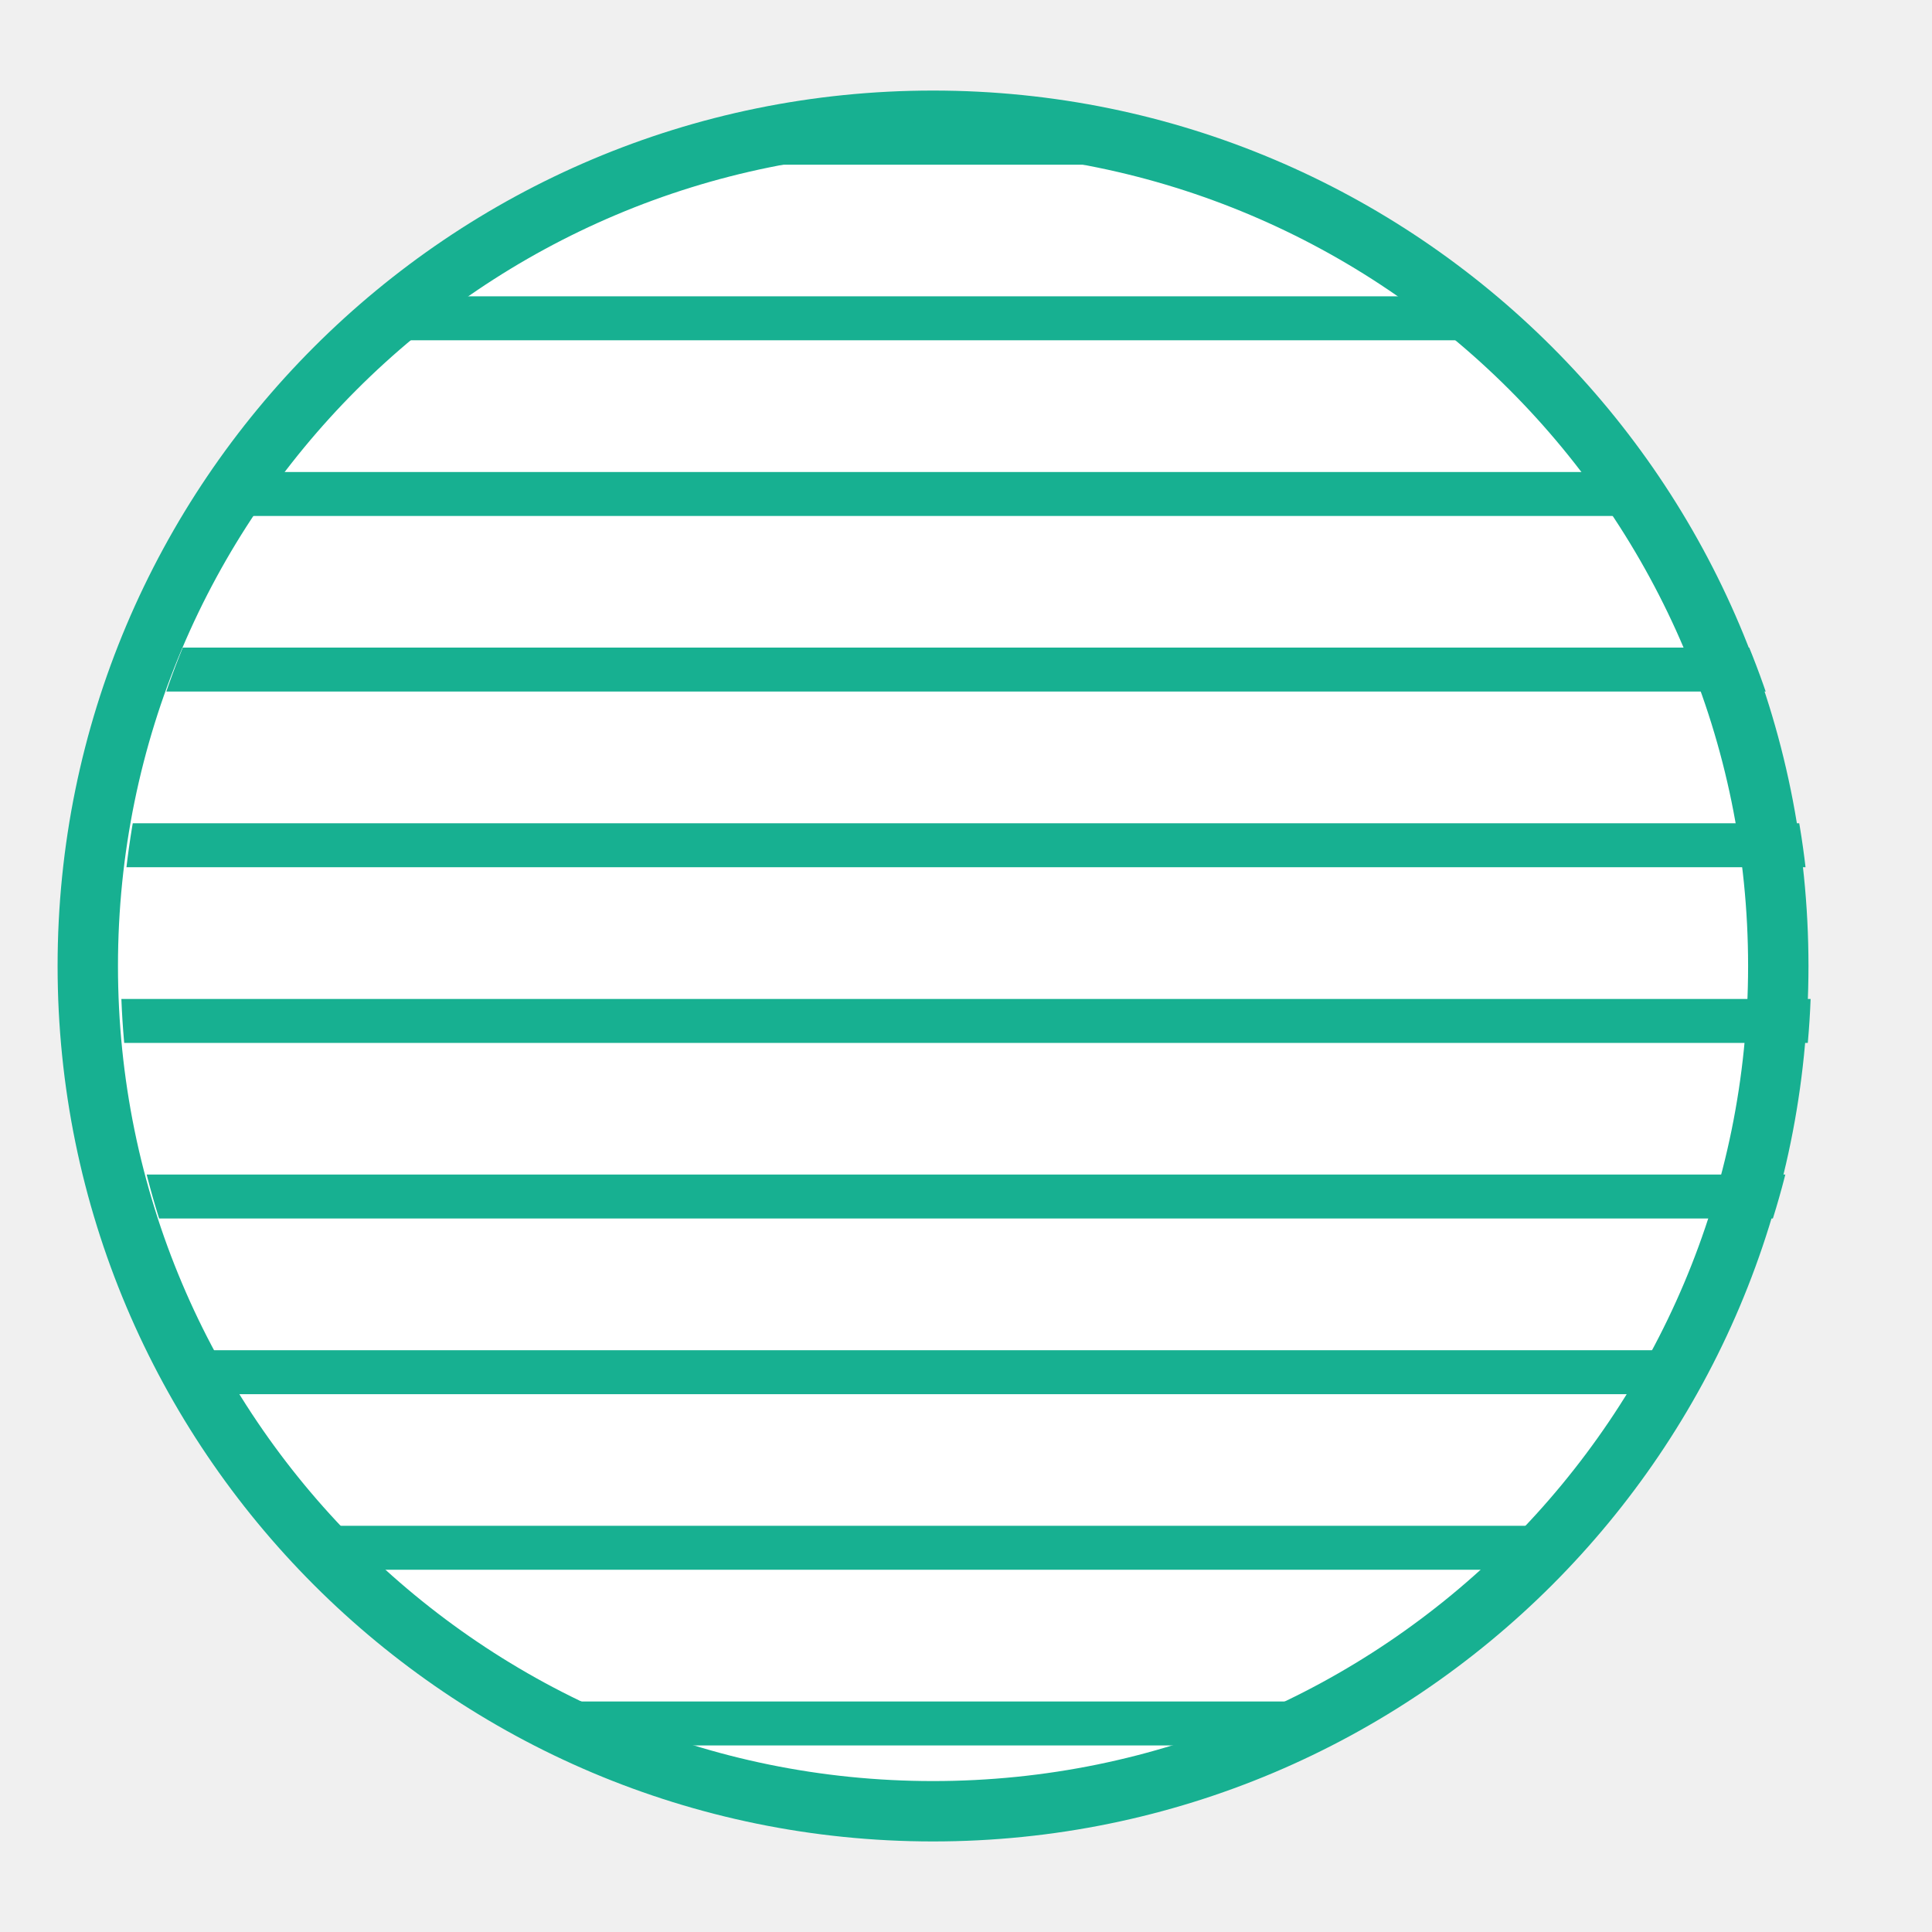
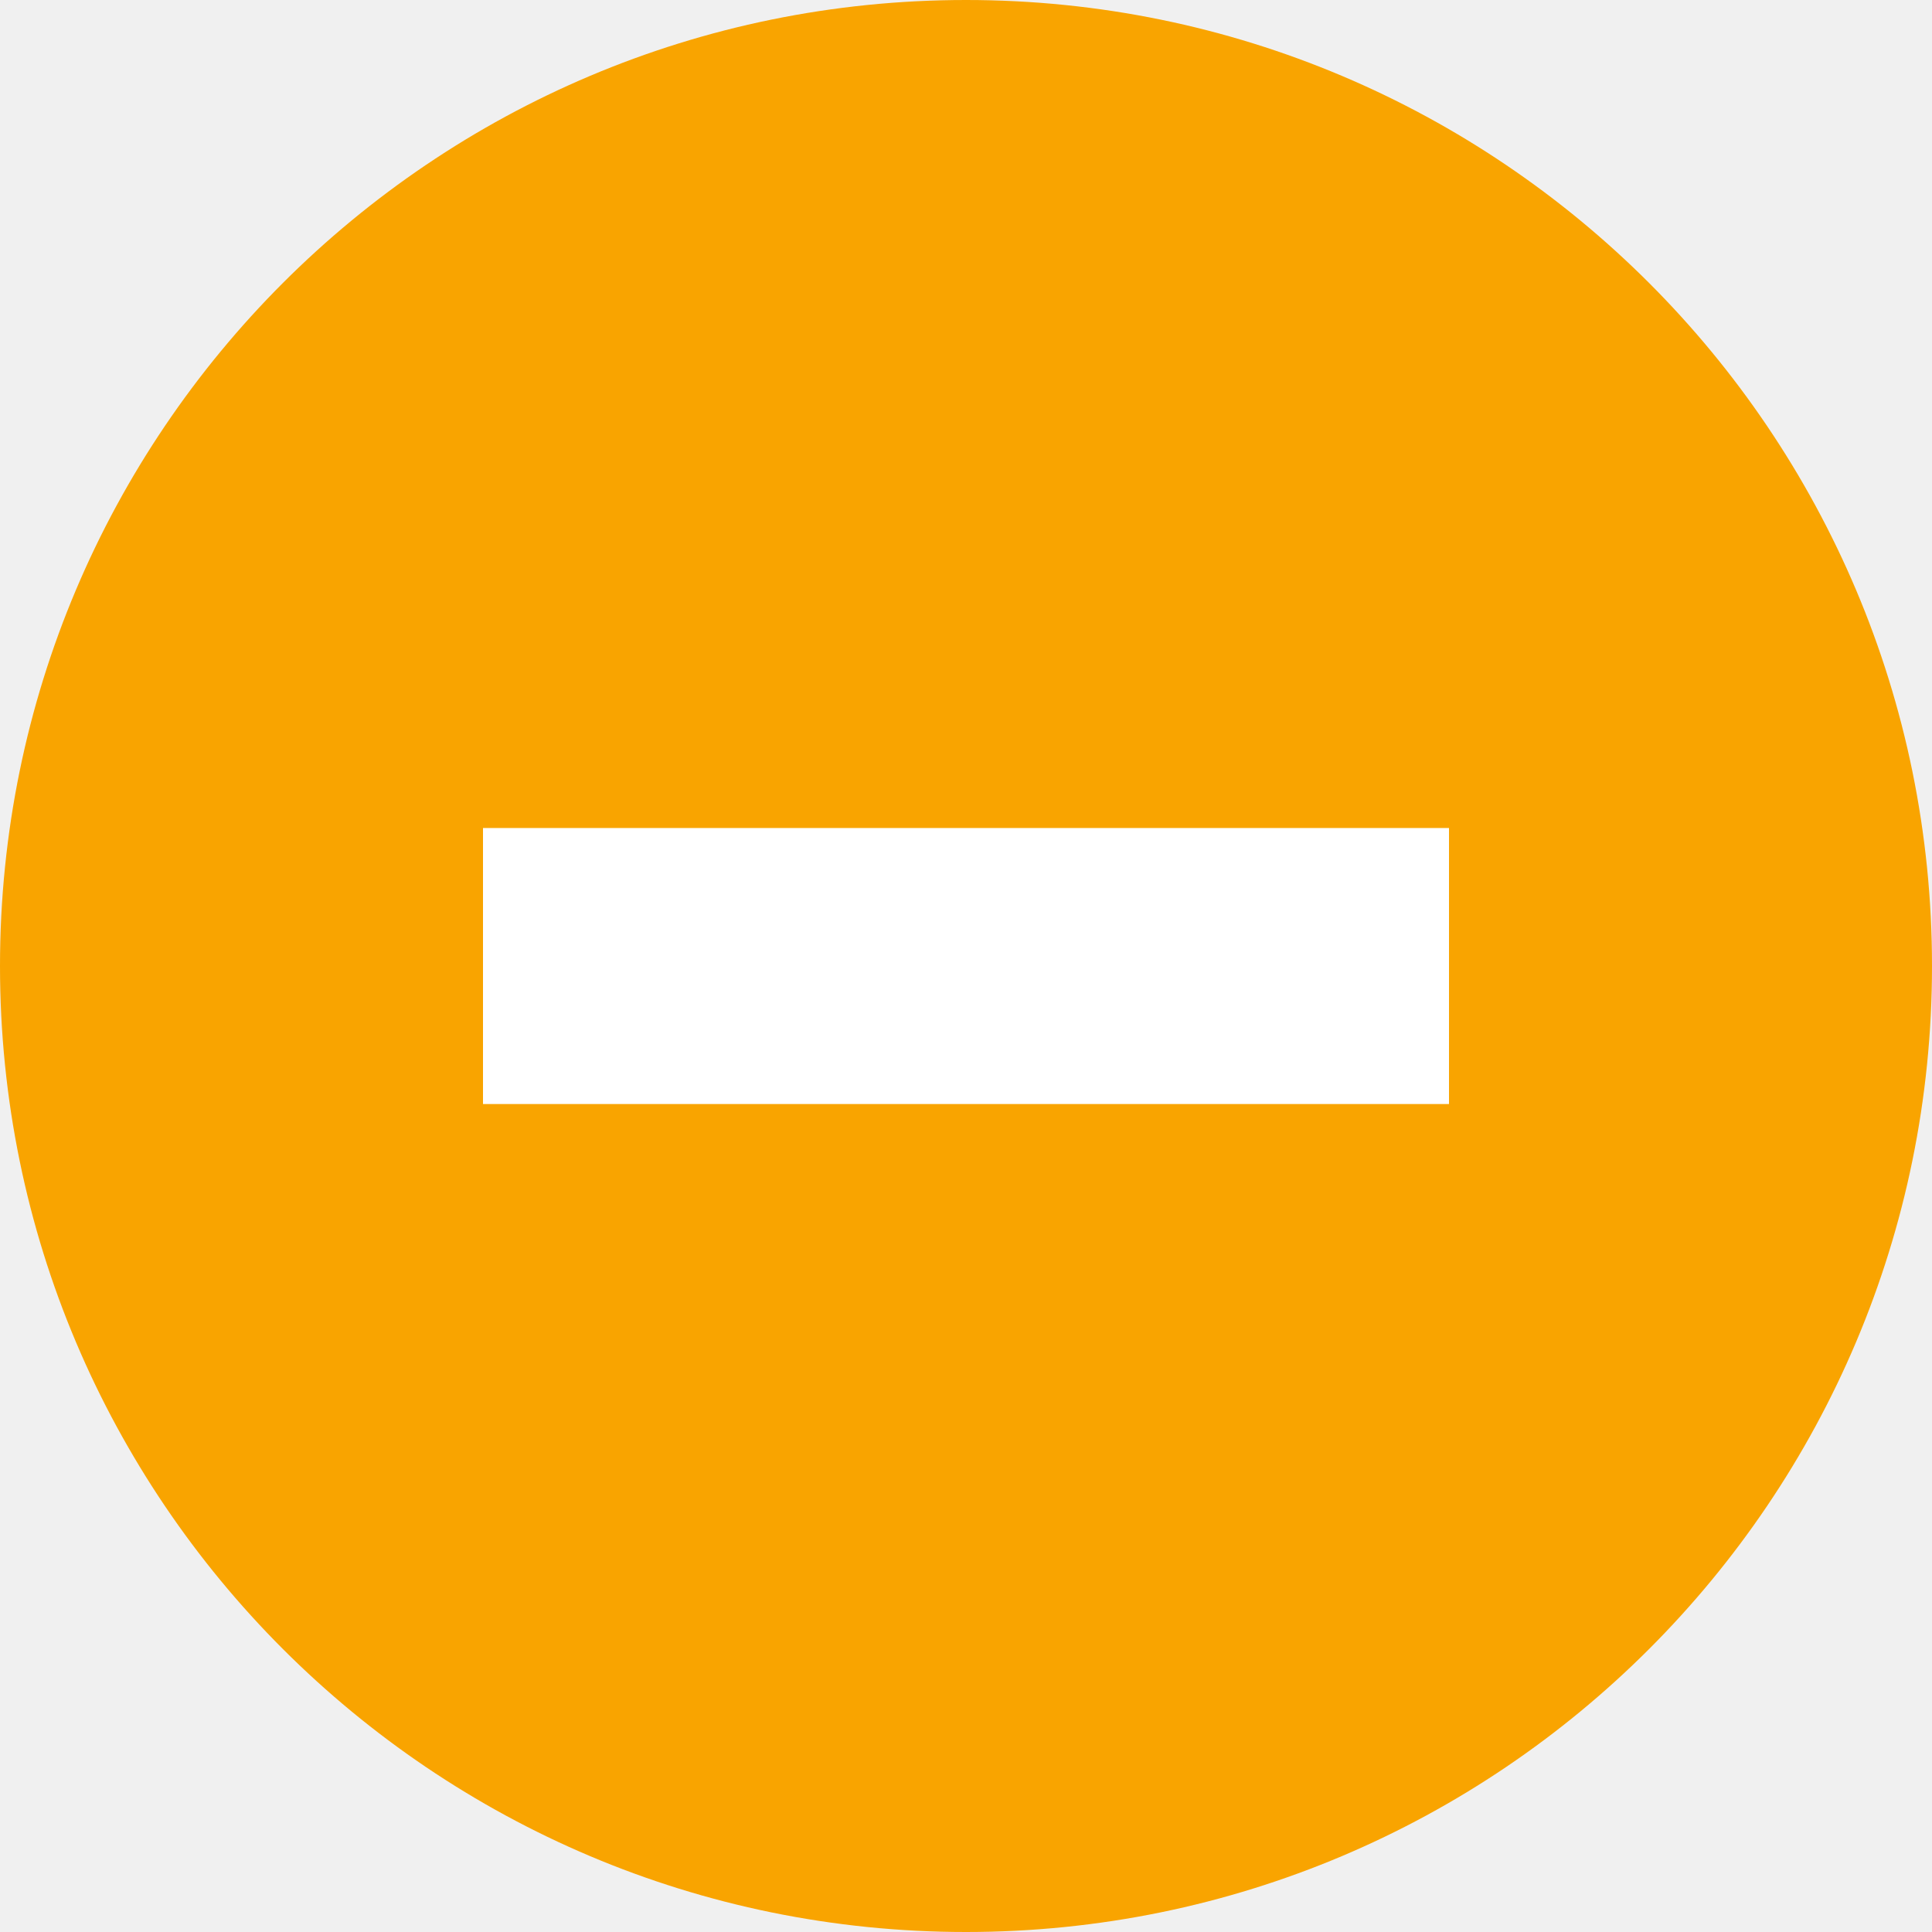
- <svg xmlns="http://www.w3.org/2000/svg" width="16" height="16" viewBox="0 0 16 16" fill="none">
-   <circle cx="7.727" cy="8" r="7" fill="white" stroke="#17B091" stroke-width="0.5" />
-   <mask id="mask0_2085_9033" style="mask-type:alpha" maskUnits="userSpaceOnUse" x="0" y="1" width="16" height="15">
-     <line x1="16" y1="1.182" x2="-1.58951e-08" y2="1.182" stroke="#17B091" stroke-width="0.364" />
-     <line x1="16" y1="2.636" x2="6.10193e-05" y2="2.636" stroke="#17B091" stroke-width="0.364" />
-     <line x1="16" y1="4.091" x2="6.10193e-05" y2="4.091" stroke="#17B091" stroke-width="0.364" />
-     <line x1="16" y1="5.545" x2="6.10193e-05" y2="5.545" stroke="#17B091" stroke-width="0.364" />
-     <line x1="16" y1="7" x2="6.10193e-05" y2="7" stroke="#17B091" stroke-width="0.364" />
-     <line x1="16" y1="8.455" x2="6.10193e-05" y2="8.455" stroke="#17B091" stroke-width="0.364" />
-     <line x1="16" y1="9.909" x2="6.10193e-05" y2="9.909" stroke="#17B091" stroke-width="0.364" />
-     <line x1="16" y1="11.364" x2="6.10193e-05" y2="11.364" stroke="#17B091" stroke-width="0.364" />
-     <line x1="16" y1="12.818" x2="6.10193e-05" y2="12.818" stroke="#17B091" stroke-width="0.364" />
-     <line x1="16" y1="14.273" x2="6.10193e-05" y2="14.273" stroke="#17B091" stroke-width="0.364" />
-     <line x1="16" y1="15.727" x2="6.10193e-05" y2="15.727" stroke="#17B091" stroke-width="0.364" />
-   </mask>
-   <g mask="url(#mask0_2085_9033)">
-     <circle cx="8" cy="8" r="7" transform="rotate(90 8 8)" fill="#17B091" />
-   </g>
+ <svg xmlns="http://www.w3.org/2000/svg" width="36" height="36" viewBox="0 0 36 36" fill="none">
+   <rect width="36" height="36" rx="18" fill="#F9A400" />
+   <rect x="9" y="15.429" width="18" height="5.143" fill="white" />
</svg>
